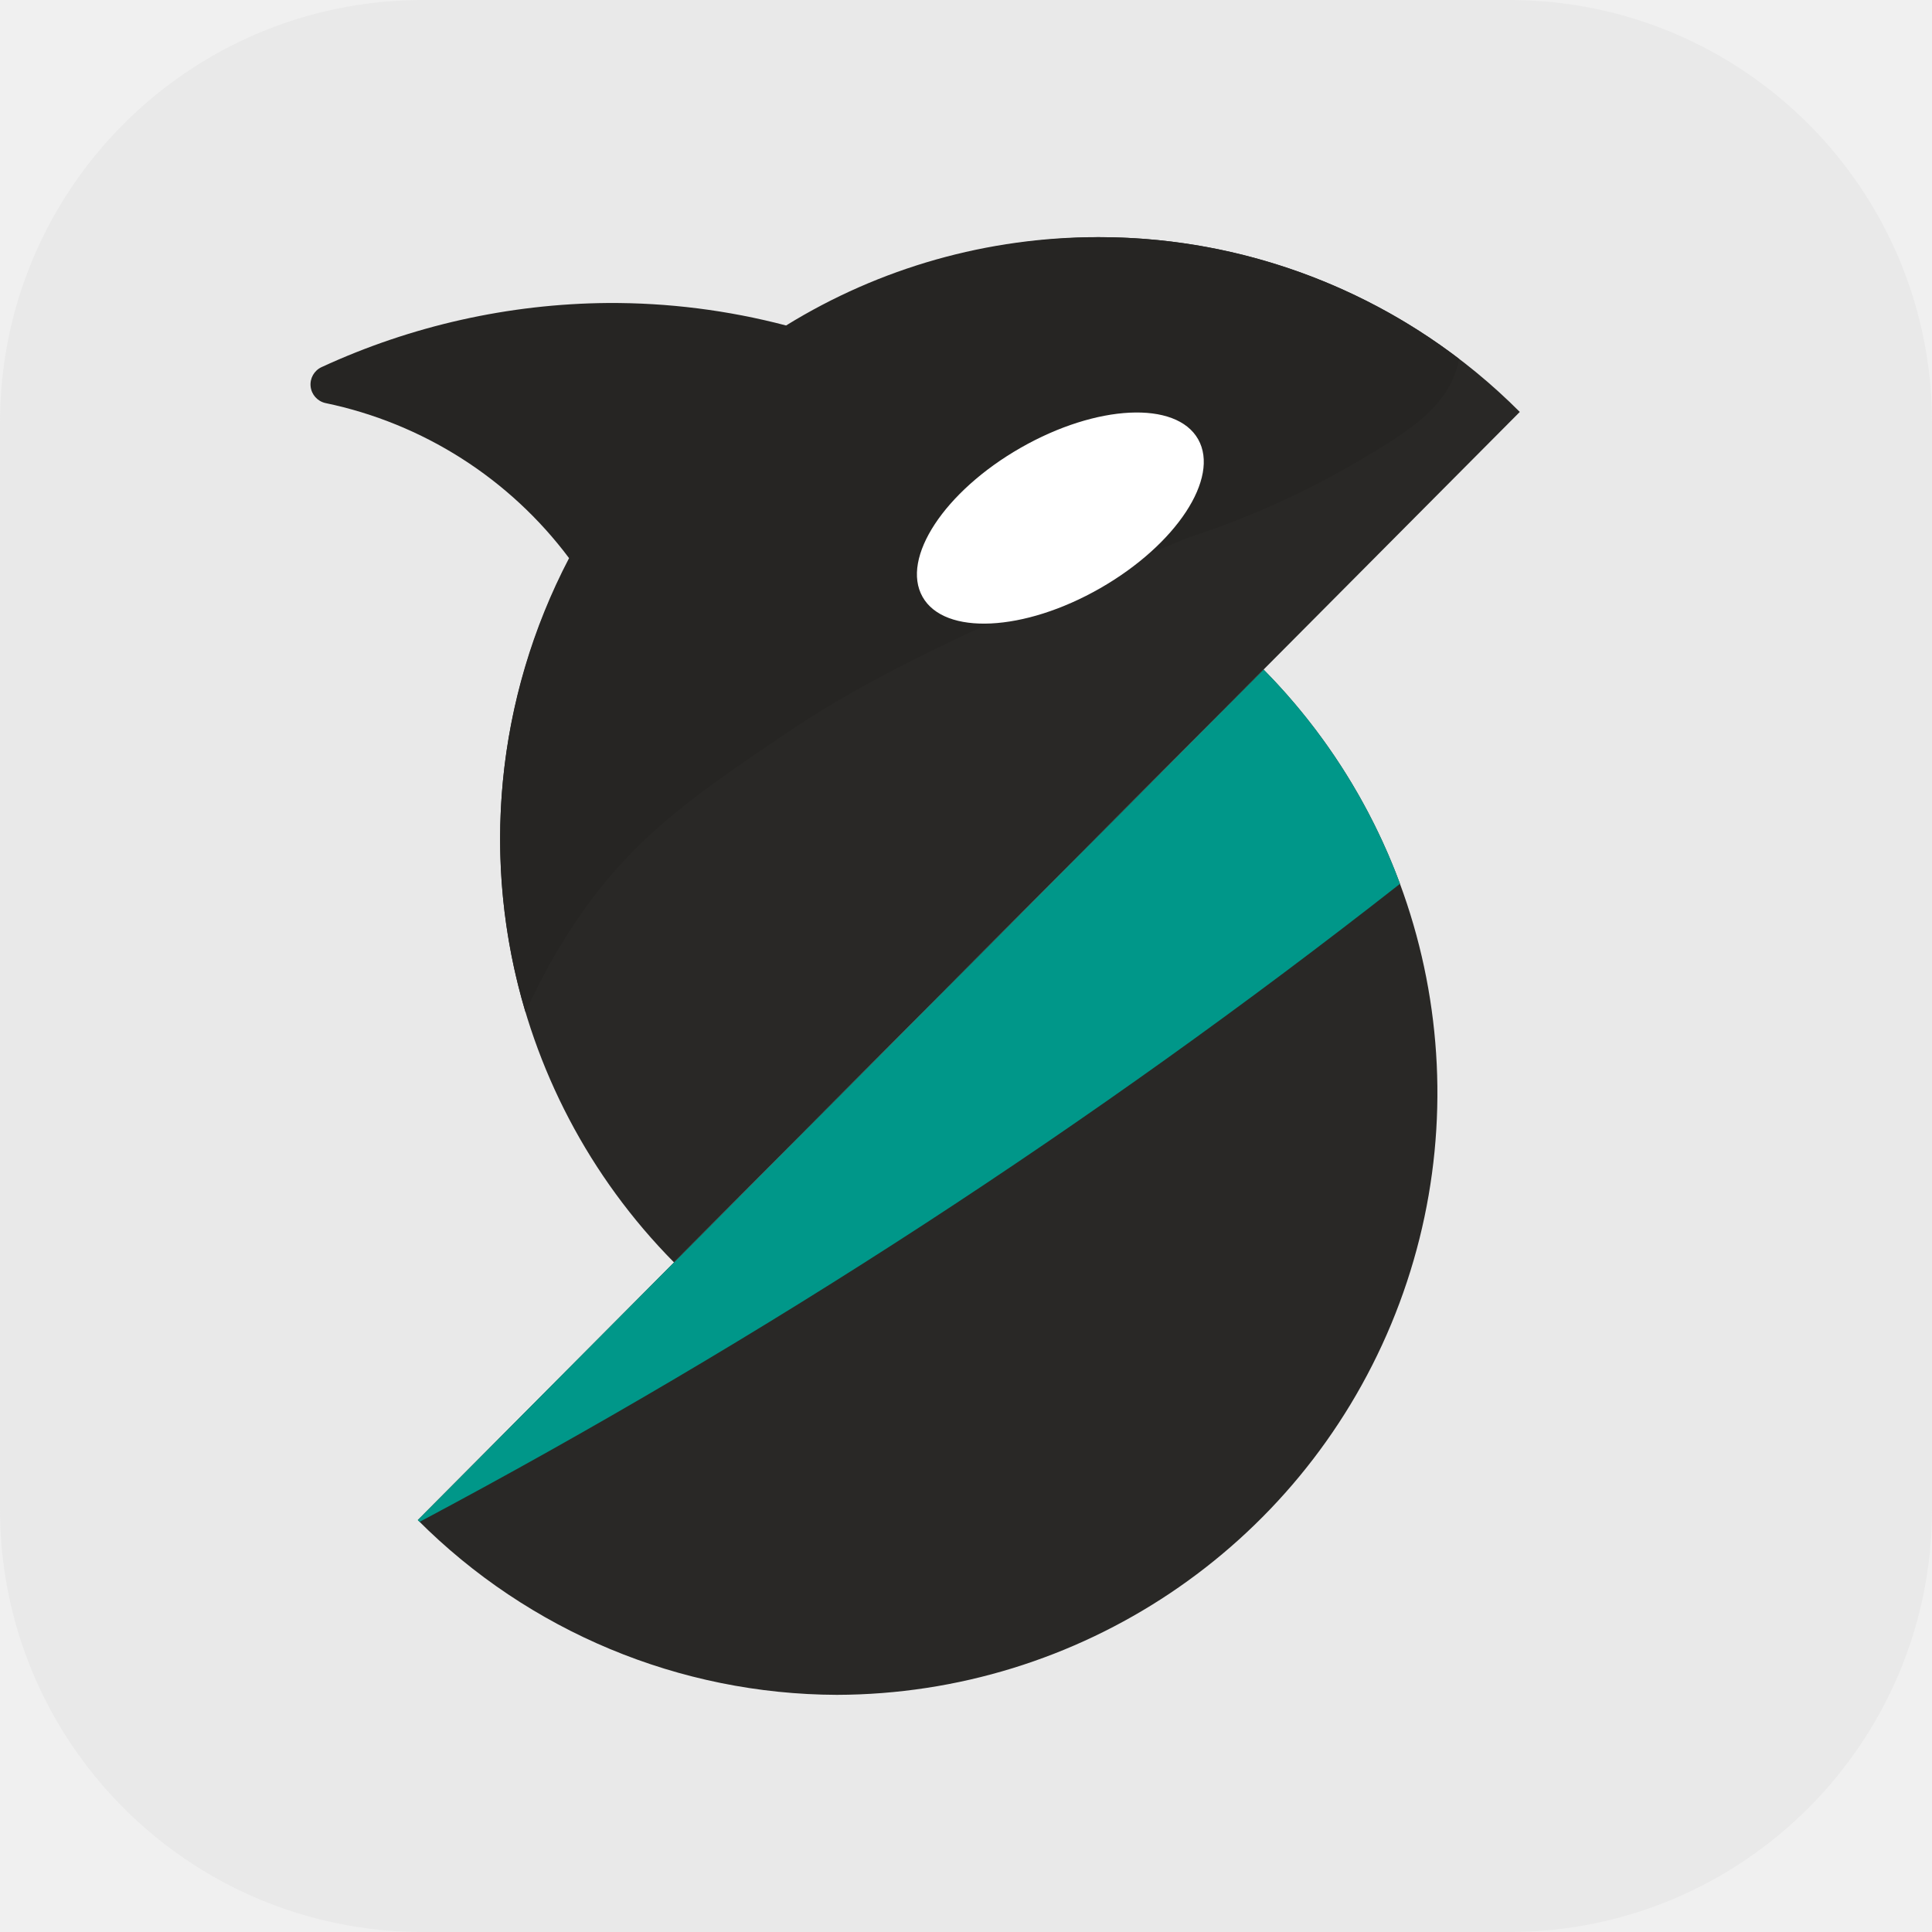
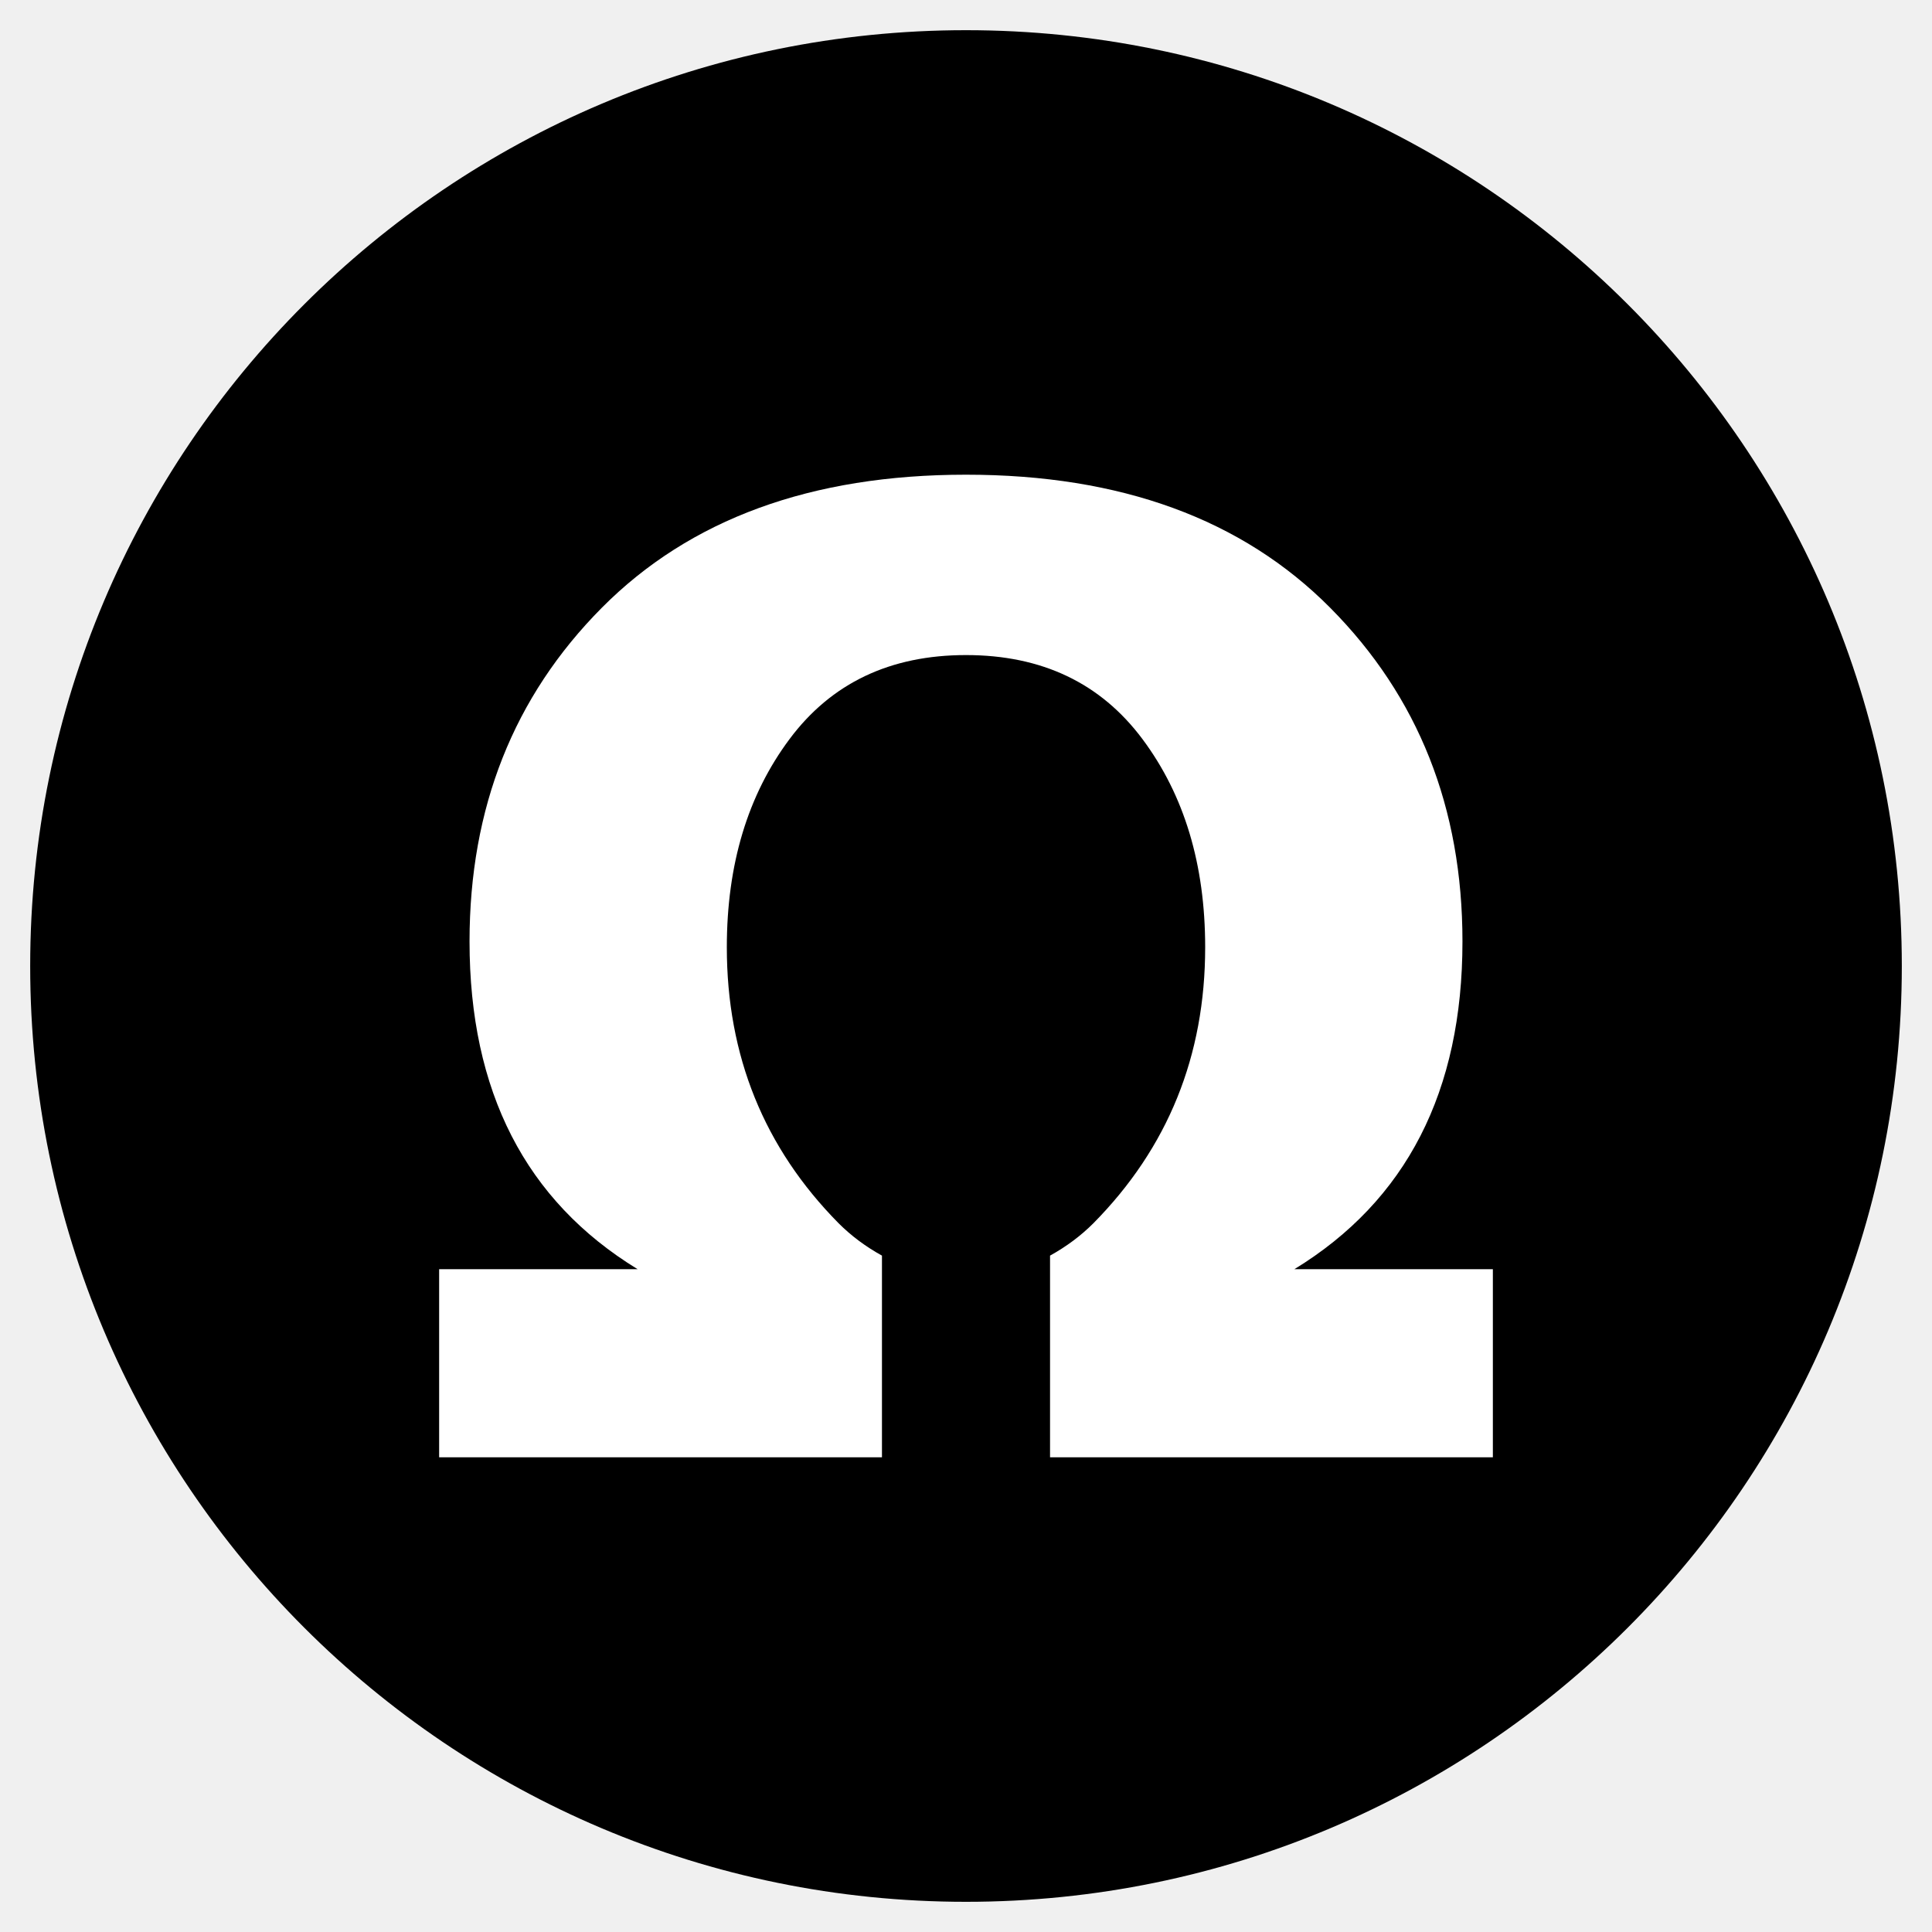
<svg xmlns="http://www.w3.org/2000/svg" width="64" height="64" viewBox="0 0 64 64">
-   <rect width="64" height="64" rx="14" style="fill:#e9e9e9" />
-   <path d="M13.84,50.354a19.7,19.7,0,0,0,13.883,5.79A19.944,19.944,0,0,0,41.858,22.182Z" style="fill:#292826" />
-   <path d="M41.858,22.181,13.84,50.354l.061.059A220.548,220.548,0,0,0,46.378,29.277a19.964,19.964,0,0,0-4.52-7.1" style="fill:#009789" />
-   <path d="M36.381,7.856A19.943,19.943,0,0,0,22.327,41.818L50.345,13.646a19.693,19.693,0,0,0-13.964-5.79" style="fill:#292826" />
-   <path d="M36.381,7.856A19.636,19.636,0,0,0,26.04,10.782a22.742,22.742,0,0,0-5.91-.745,23.084,23.084,0,0,0-9.477,2.124.632.632,0,0,0,.129,1.191,13.52,13.52,0,0,1,8.069,5.137A20.06,20.06,0,0,0,17.41,33.534a19.873,19.873,0,0,1,2-3.488c1.819-2.5,3.743-3.8,6.585-5.723,2.093-1.416,5-3.077,13.359-6.512a28.421,28.421,0,0,0,6.12-2.821c1.4-.831,2.461-1.615,2.8-2.842.024-.086.045-.172.065-.256A19.655,19.655,0,0,0,36.381,7.856" style="fill:#262523" />
-   <path d="M39.69,14.551c.727,1.285-.728,3.495-3.249,4.937s-5.154,1.569-5.88.284.727-3.495,3.248-4.937,5.154-1.569,5.881-.284" style="fill:#fff" />
+   <circle cx="32" cy="32" r="31" fill="#000000" />
+   <path fill="#FFFFFF" d="M32.0 15.725Q39.688 15.725 44.067 20.136Q48.446 24.548 48.446 31.186Q48.446 38.638 42.879 42.043H49.453V48.275H34.784V41.594Q35.598 41.144 36.219 40.523Q39.923 36.775 39.923 31.379Q39.923 27.267 37.846 24.484Q35.769 21.7 32.0 21.7Q28.231 21.7 26.154 24.484Q24.077 27.267 24.077 31.379Q24.077 36.775 27.781 40.523Q28.402 41.144 29.216 41.594V48.275H14.547V42.043H21.121Q15.554 38.638 15.554 31.186Q15.554 24.548 19.933 20.136Q24.312 15.725 32.0 15.725Z" />
</svg>
